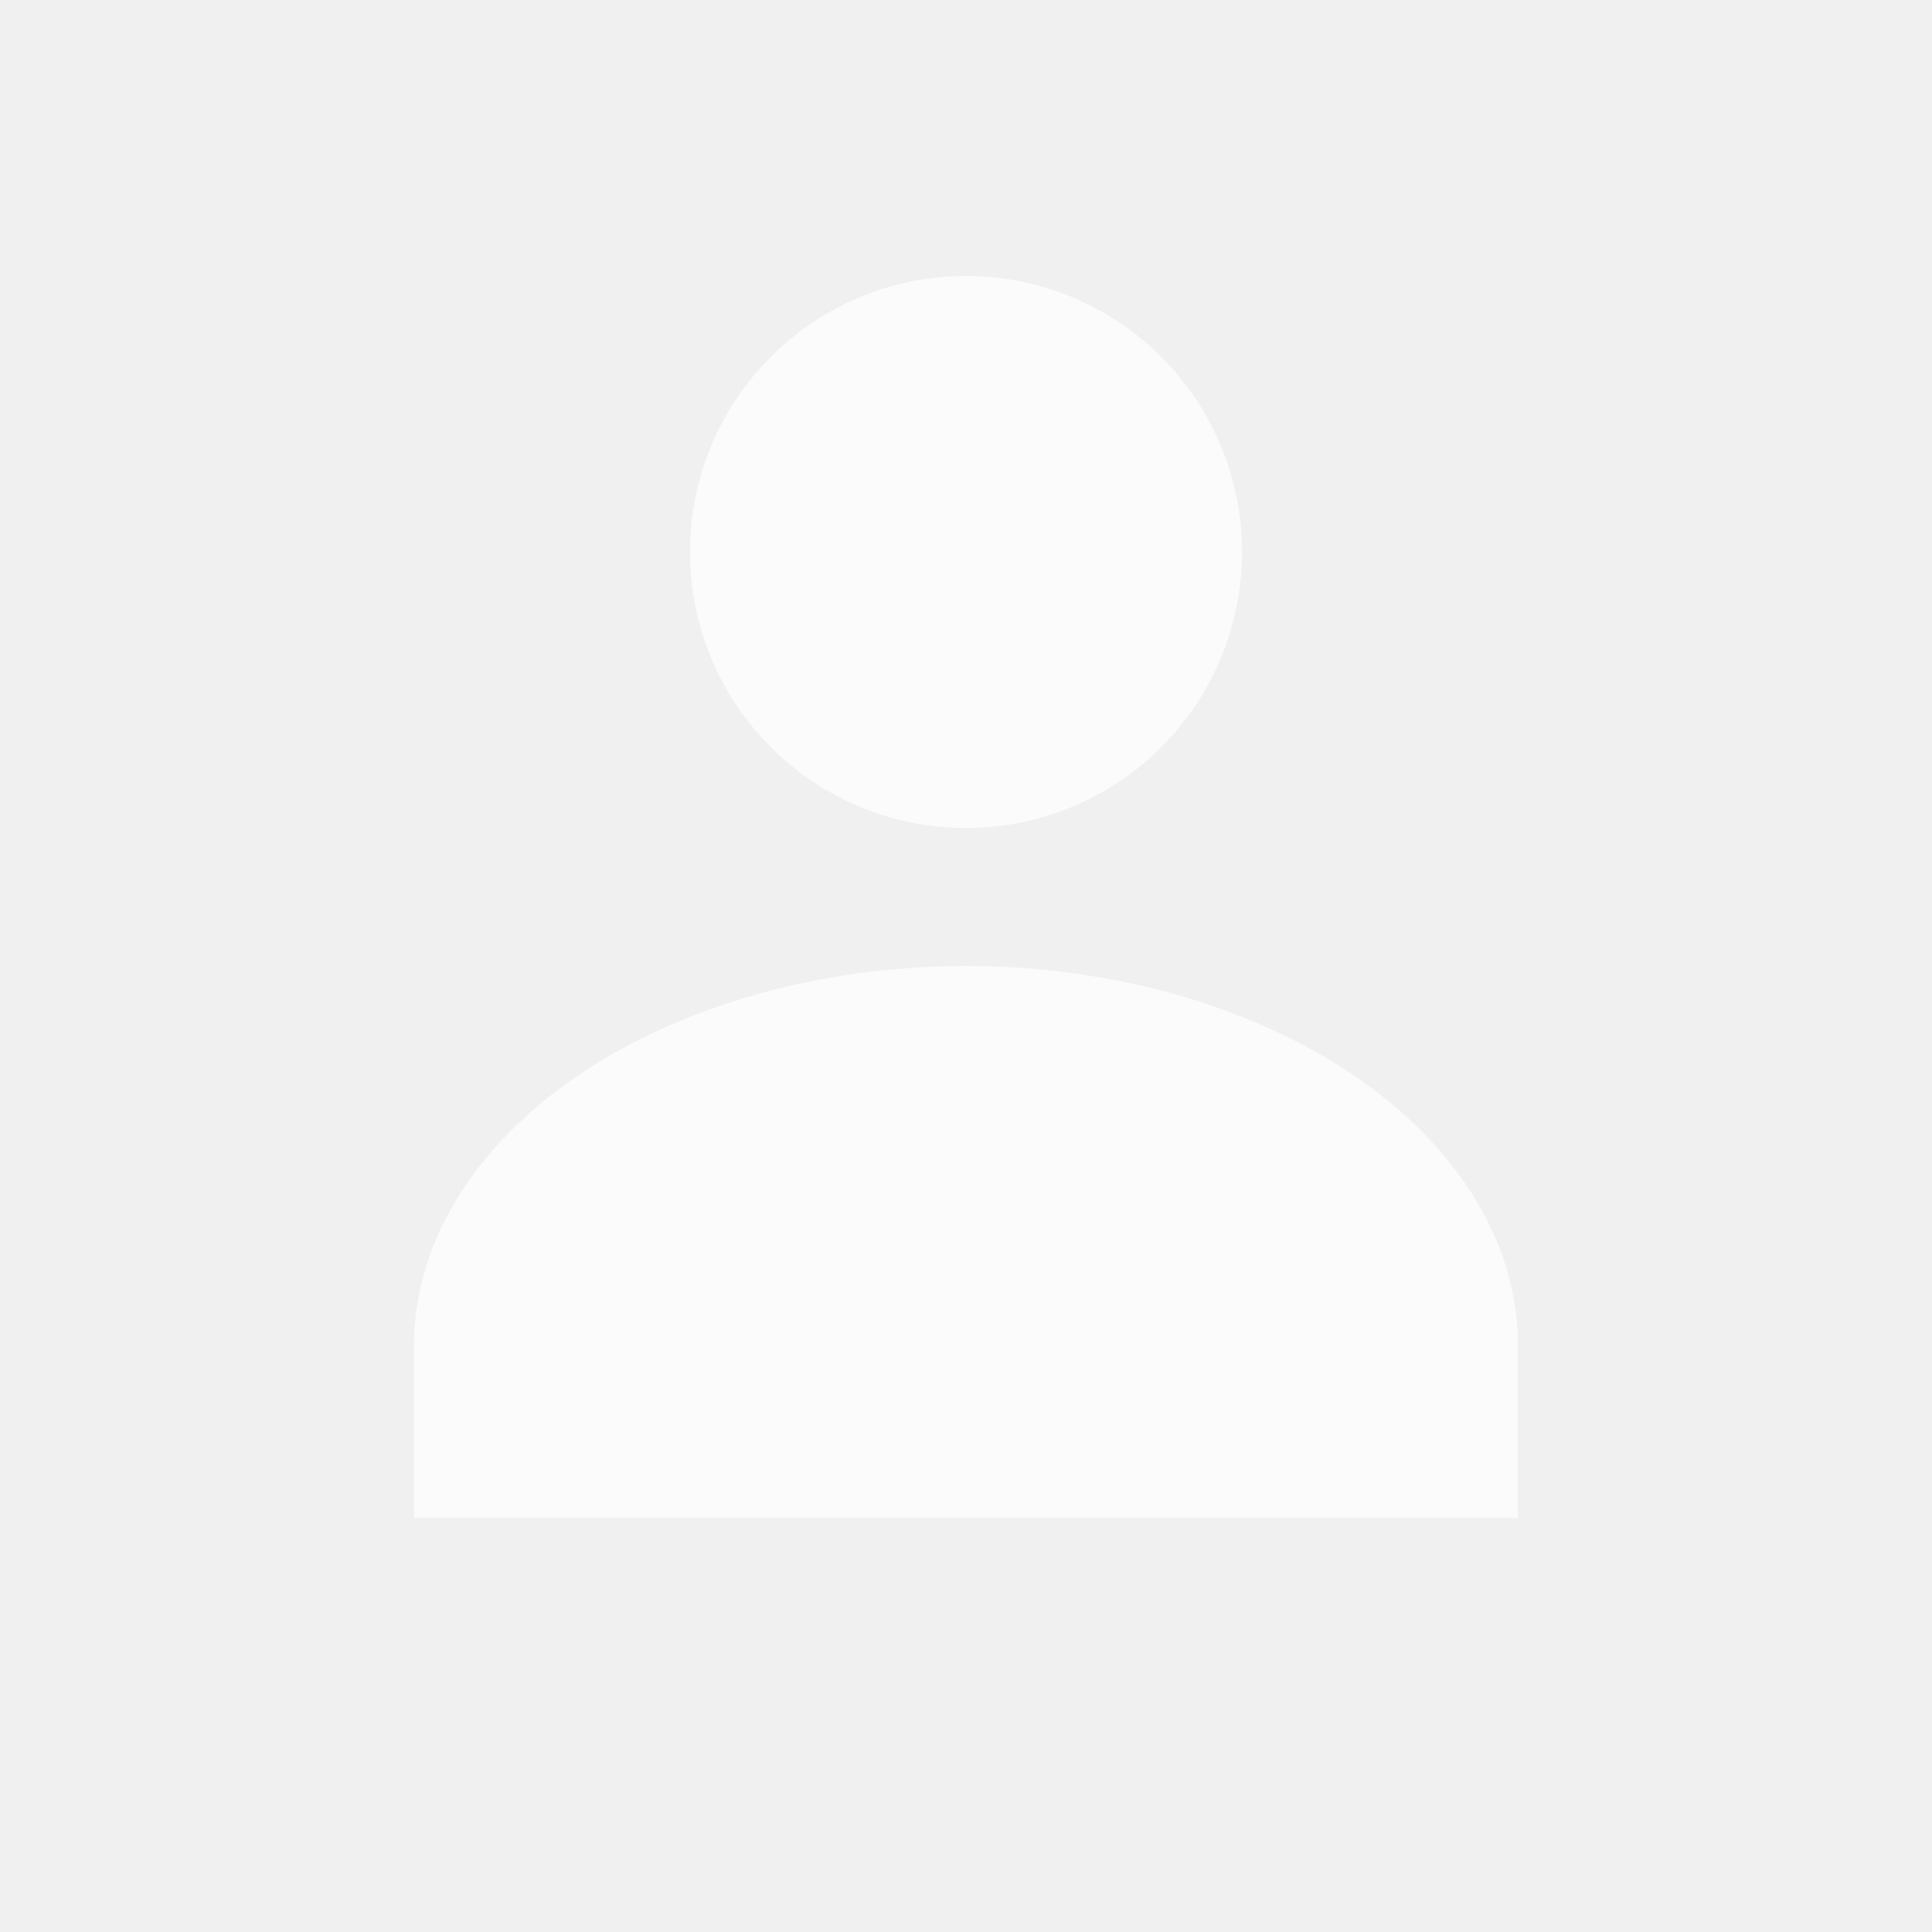
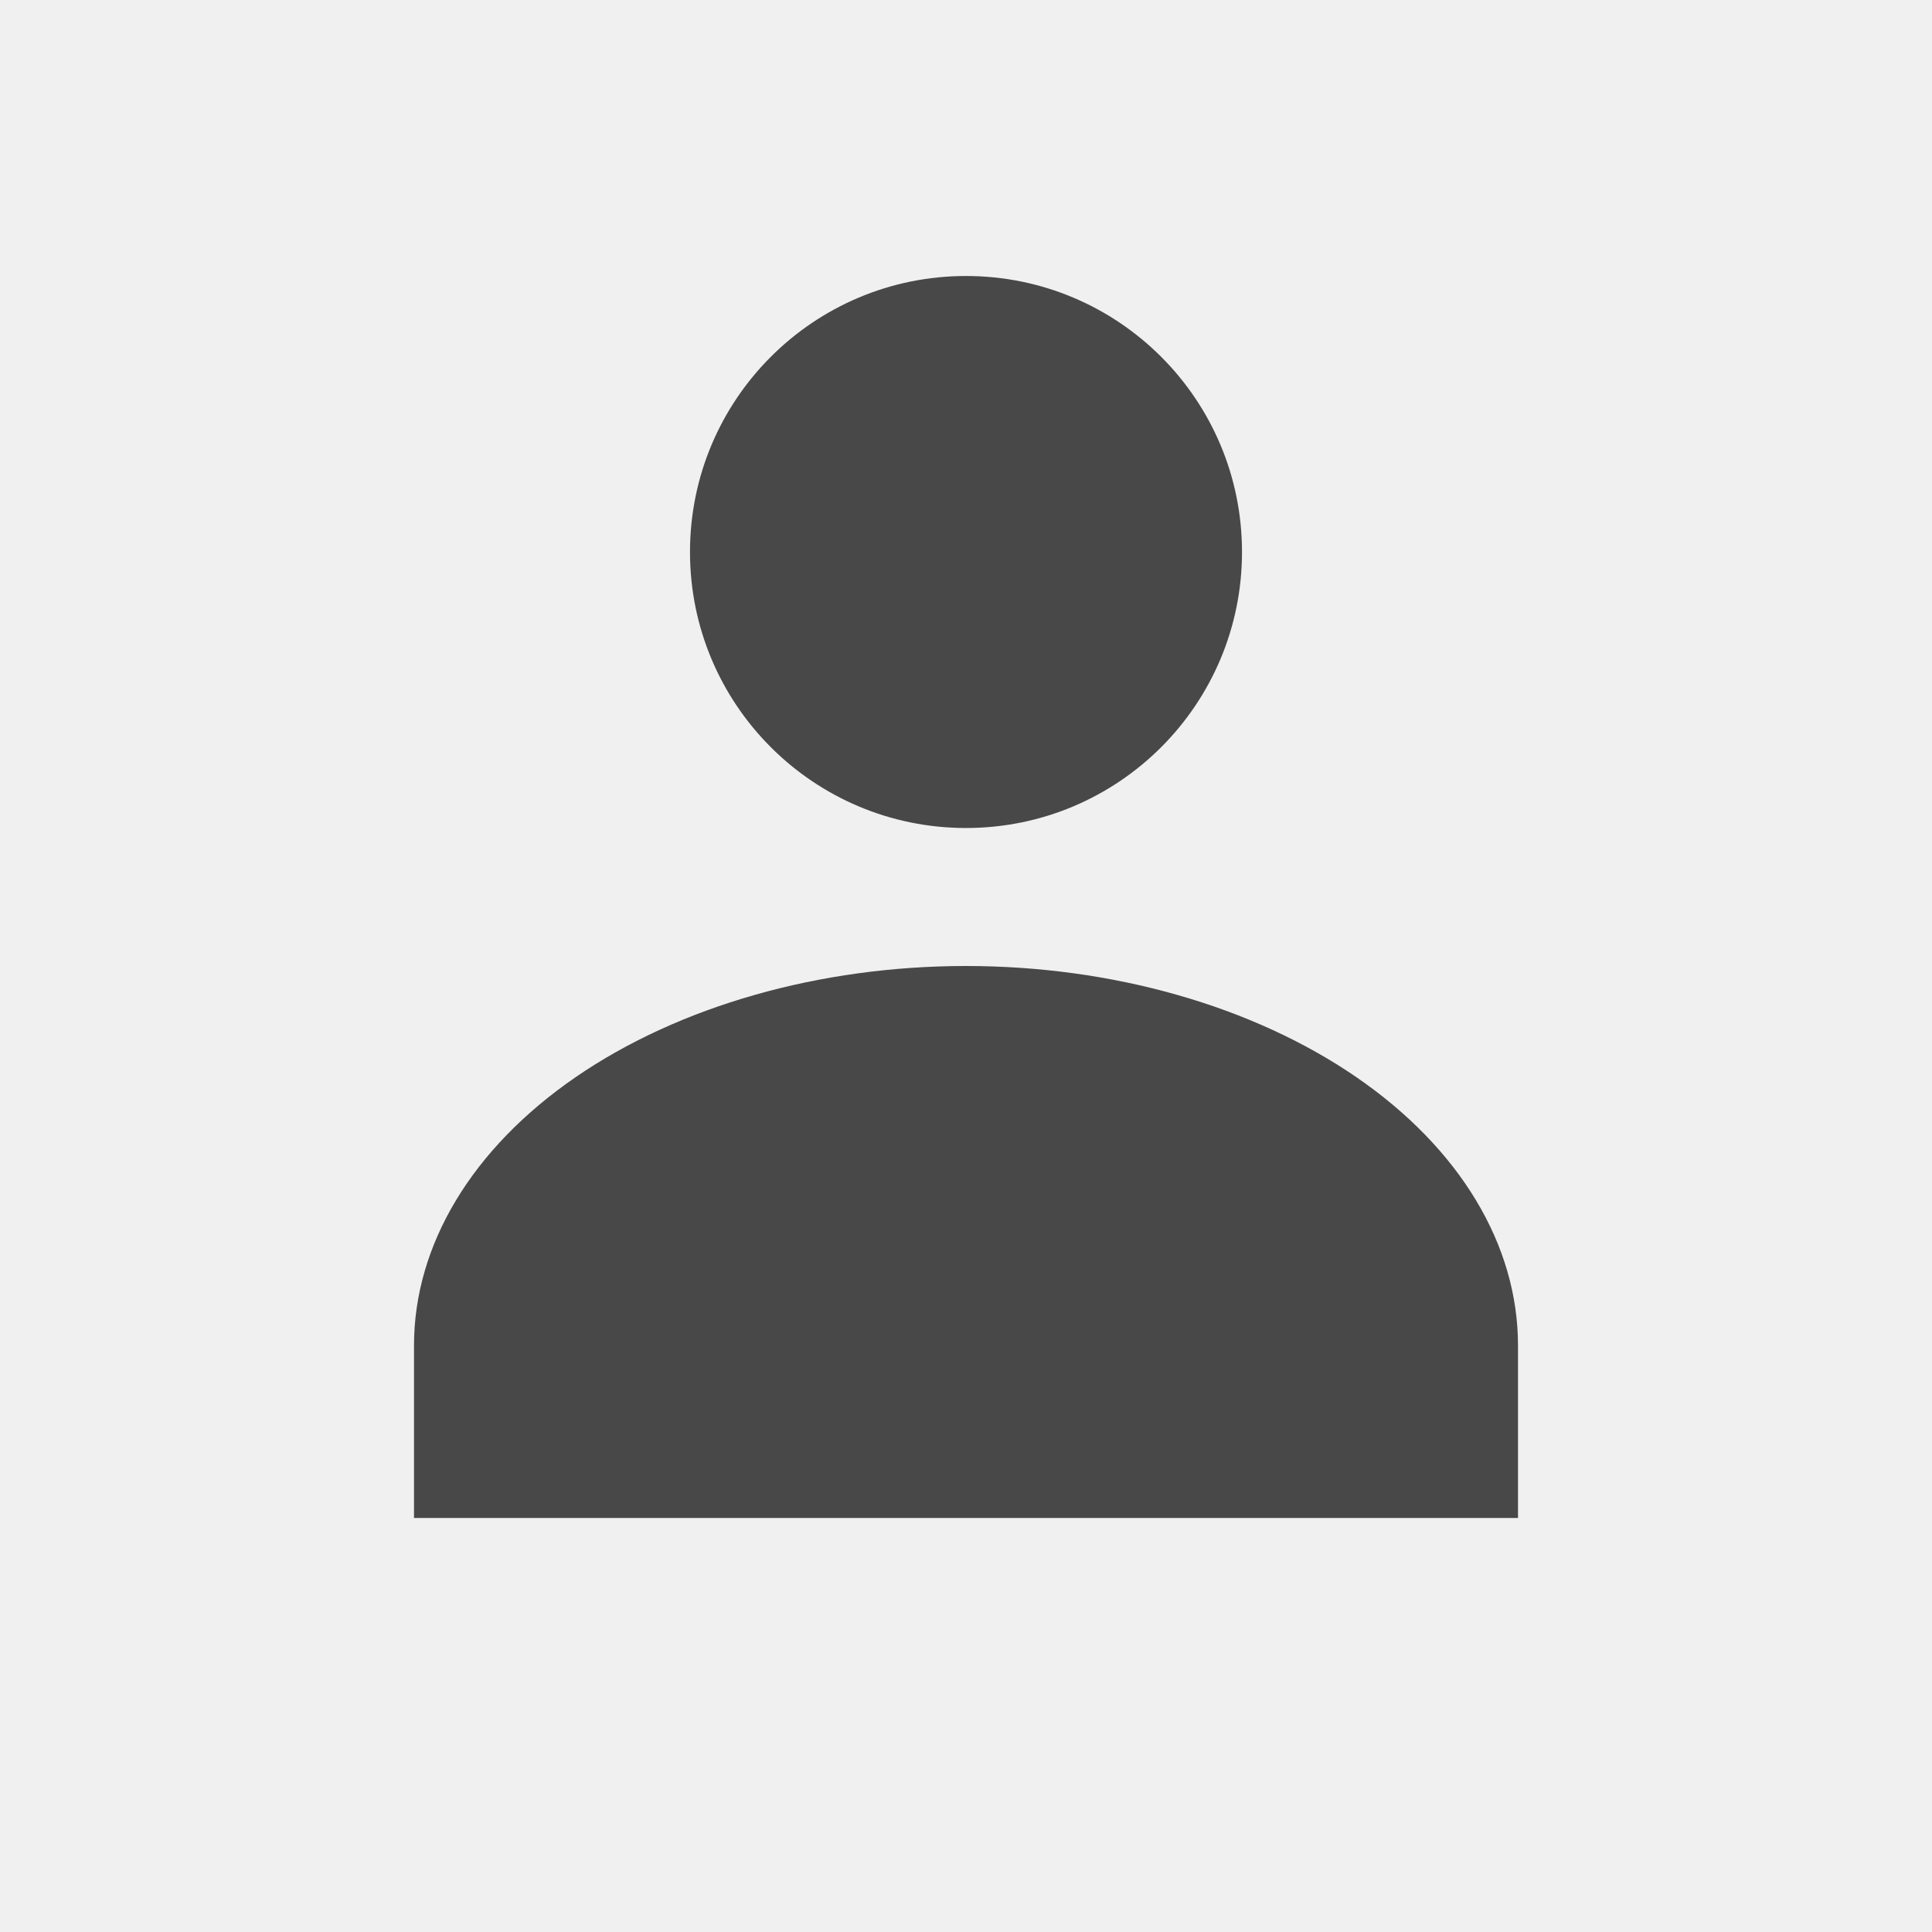
<svg xmlns="http://www.w3.org/2000/svg" width="14" height="14" viewBox="0 0 14 14" fill="none">
  <g opacity="0.7">
-     <path d="M7 6C8.105 6 9 5.105 9 4C9 2.895 8.105 2 7 2C5.895 2 5 2.895 5 4C5 5.105 5.895 6 7 6Z" fill="white" />
-     <path d="M7 7C5.939 7 4.922 7.29 4.172 7.805C3.421 8.321 3 9.021 3 9.75V11H11V9.75C11 9.021 10.579 8.321 9.828 7.805C9.078 7.29 8.061 7 7 7Z" fill="white" />
+     <path d="M7 6C8.105 6 9 5.105 9 4C9 2.895 8.105 2 7 2C5.895 2 5 2.895 5 4C5 5.105 5.895 6 7 6Z" fill="currentColor" />
+     <path d="M7 7C5.939 7 4.922 7.29 4.172 7.805C3.421 8.321 3 9.021 3 9.75V11H11V9.75C11 9.021 10.579 8.321 9.828 7.805C9.078 7.29 8.061 7 7 7Z" fill="currentColor" />
  </g>
</svg>
